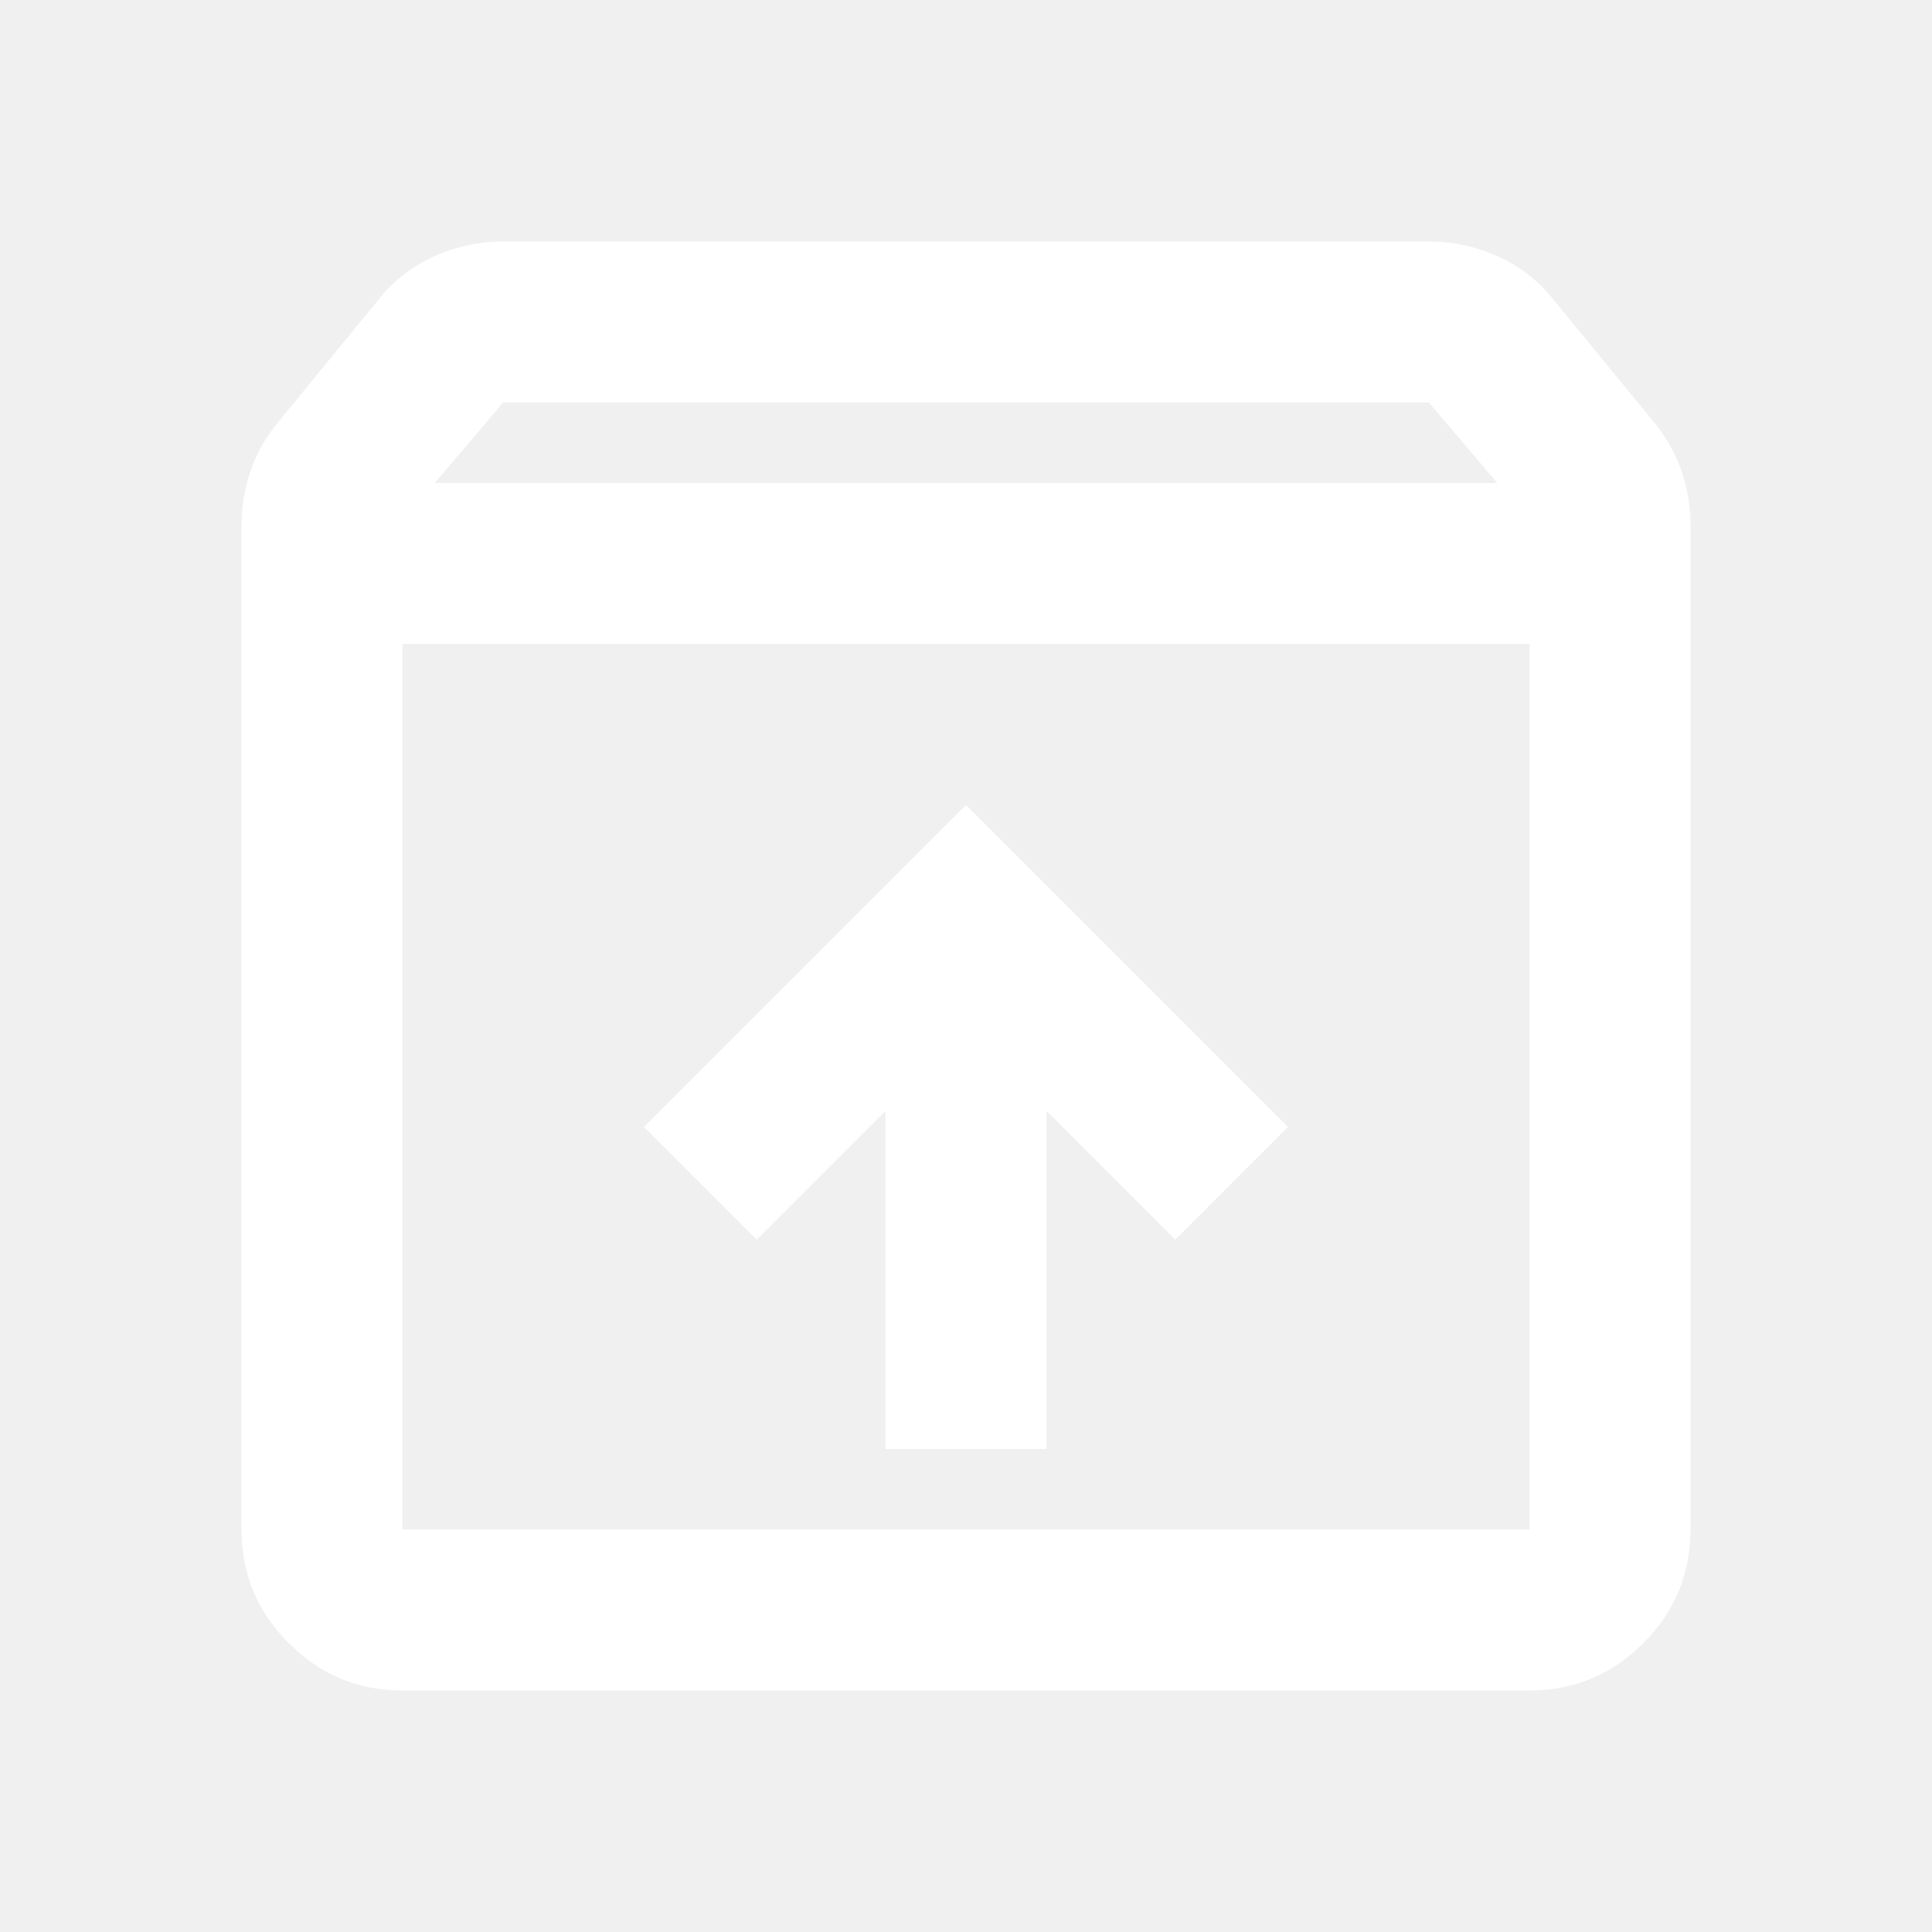
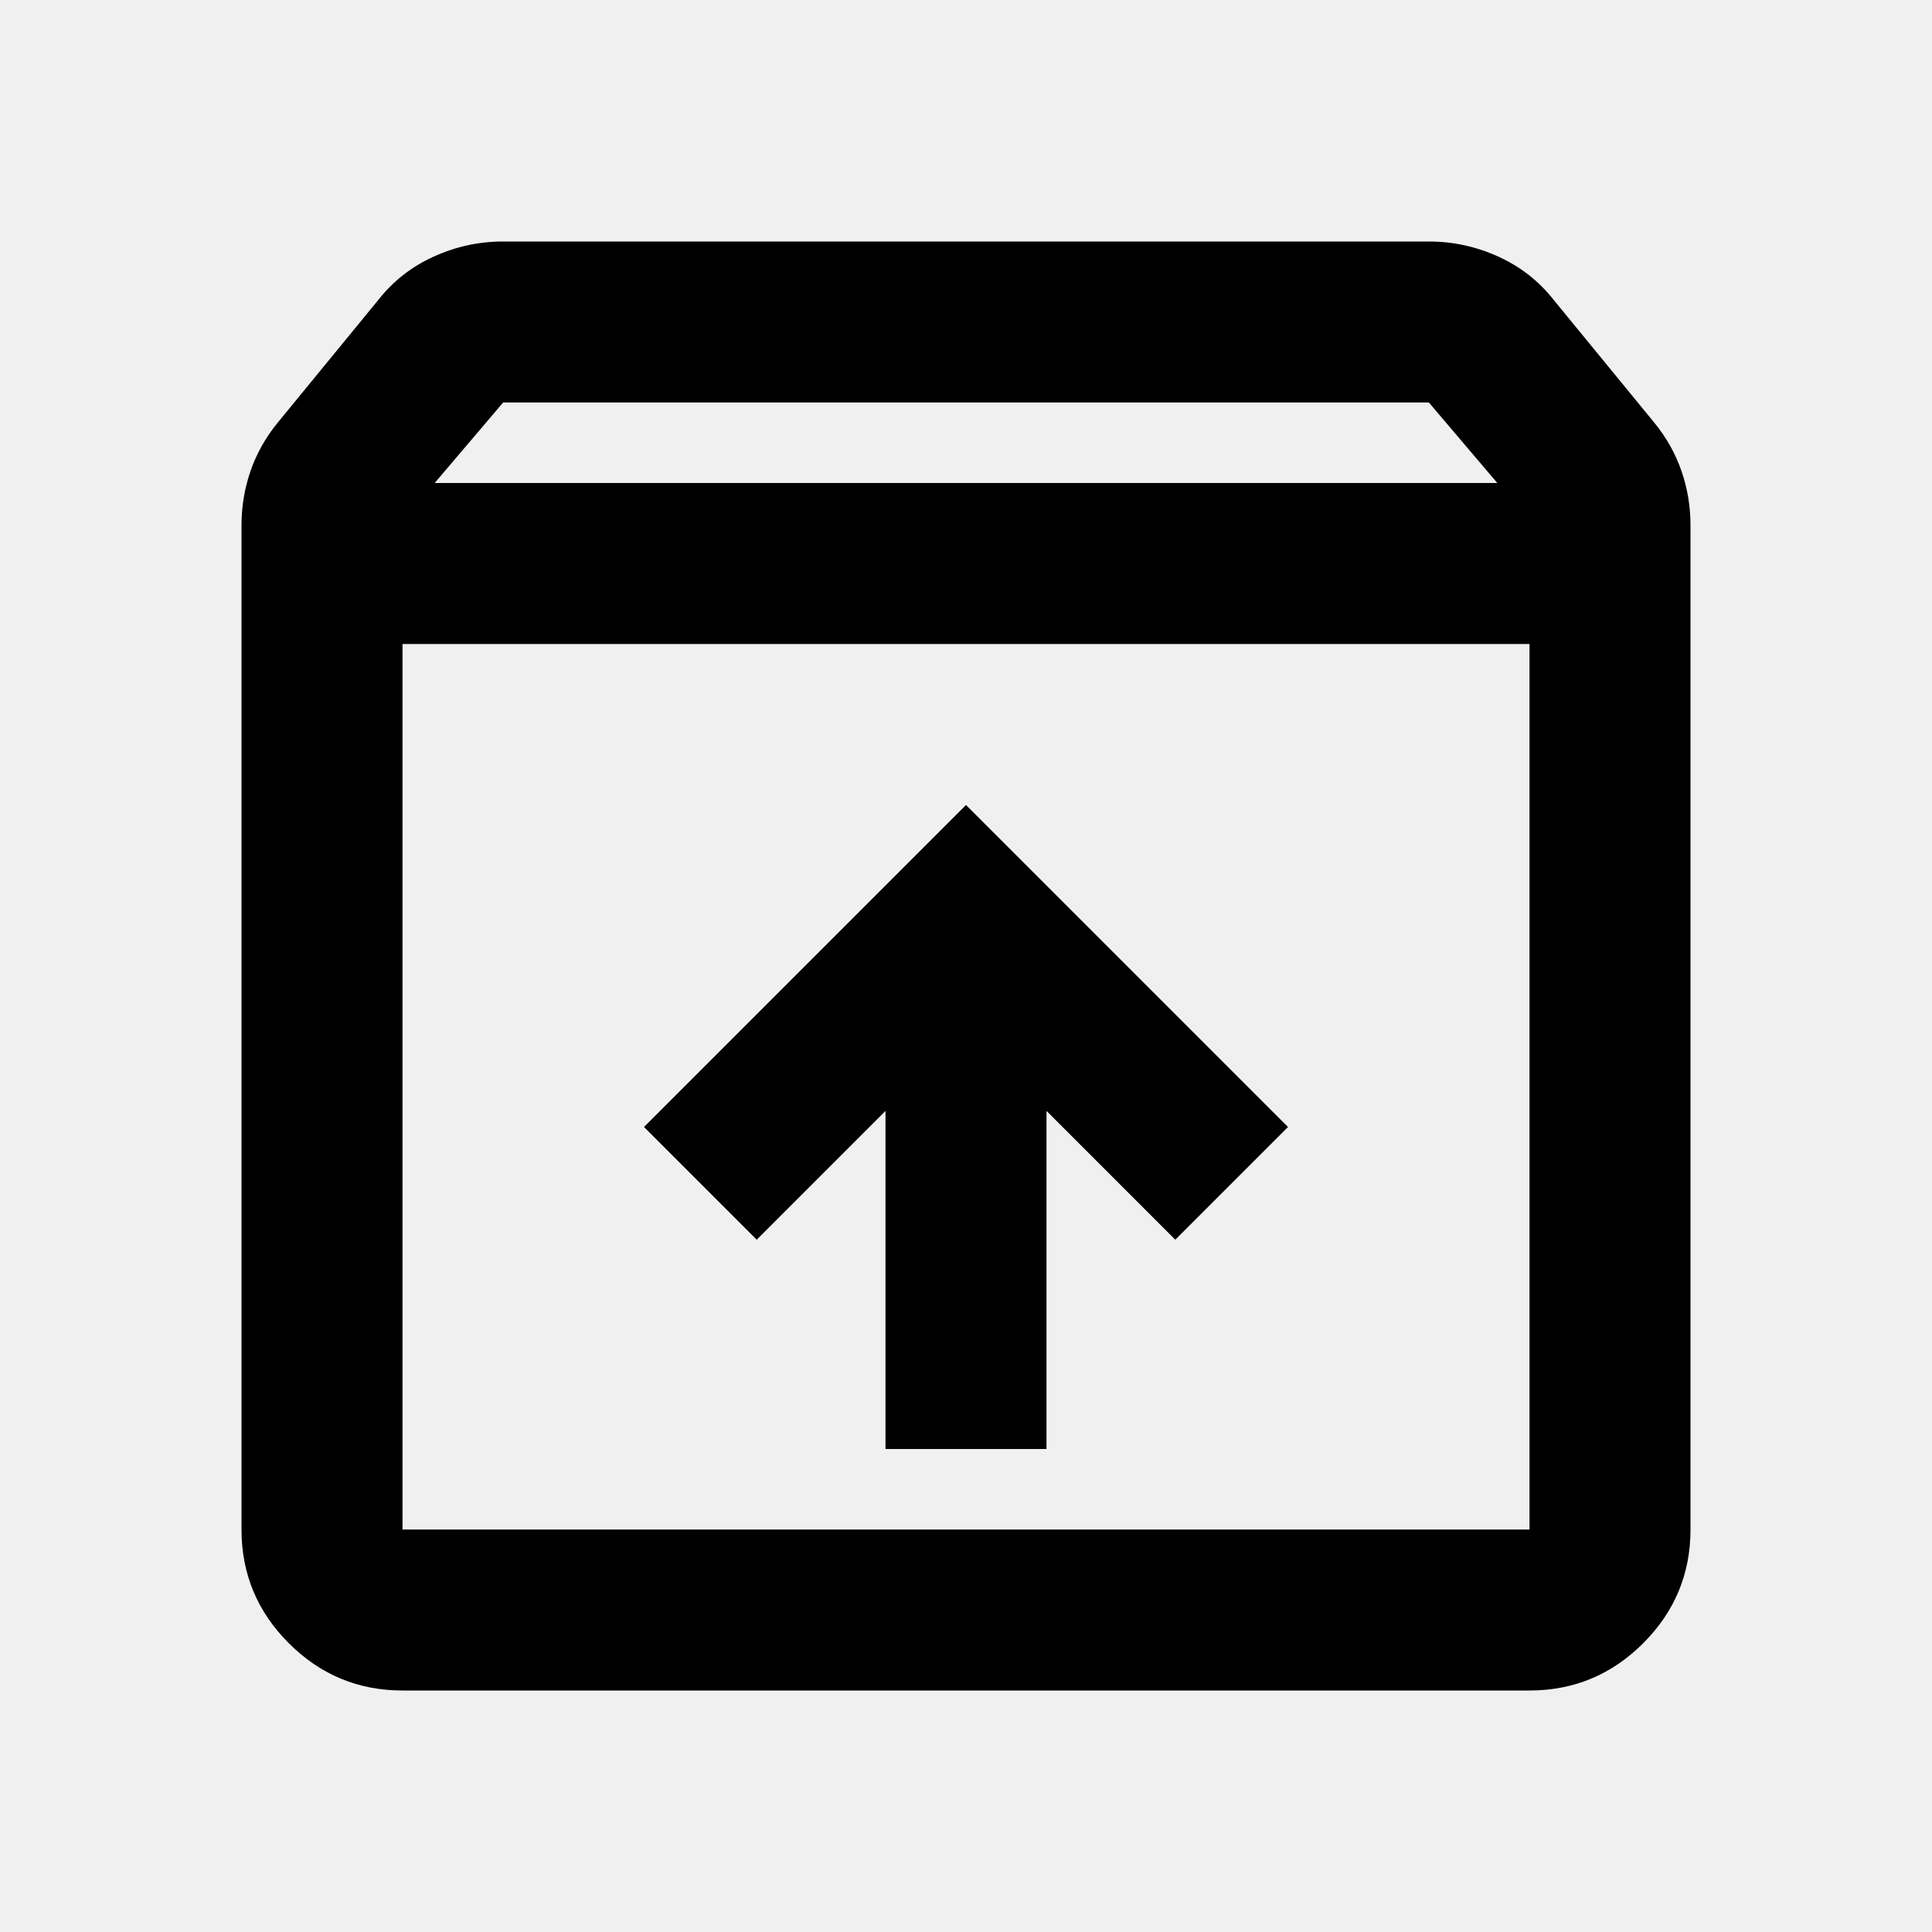
- <svg xmlns="http://www.w3.org/2000/svg" height="24px" viewBox="0 -960 960 960" width="24px" fill="#FFFFFF">
+ <svg xmlns="http://www.w3.org/2000/svg" height="24px" viewBox="0 -960 960 960" width="24px" fill="currentColor">
  <path d="M480-560 320-400l56 56 64-64v168h80v-168l64 64 56-56-160-160Zm-280-80v440h560v-440H200Zm0 520q-33 0-56.5-23.5T120-200v-499q0-14 4.5-27t13.5-24l50-61q11-14 27.5-21.5T250-840h460q18 0 34.5 7.5T772-811l50 61q9 11 13.5 24t4.5 27v499q0 33-23.5 56.5T760-120H200Zm16-600h528l-34-40H250l-34 40Zm264 300Z" />
</svg>
